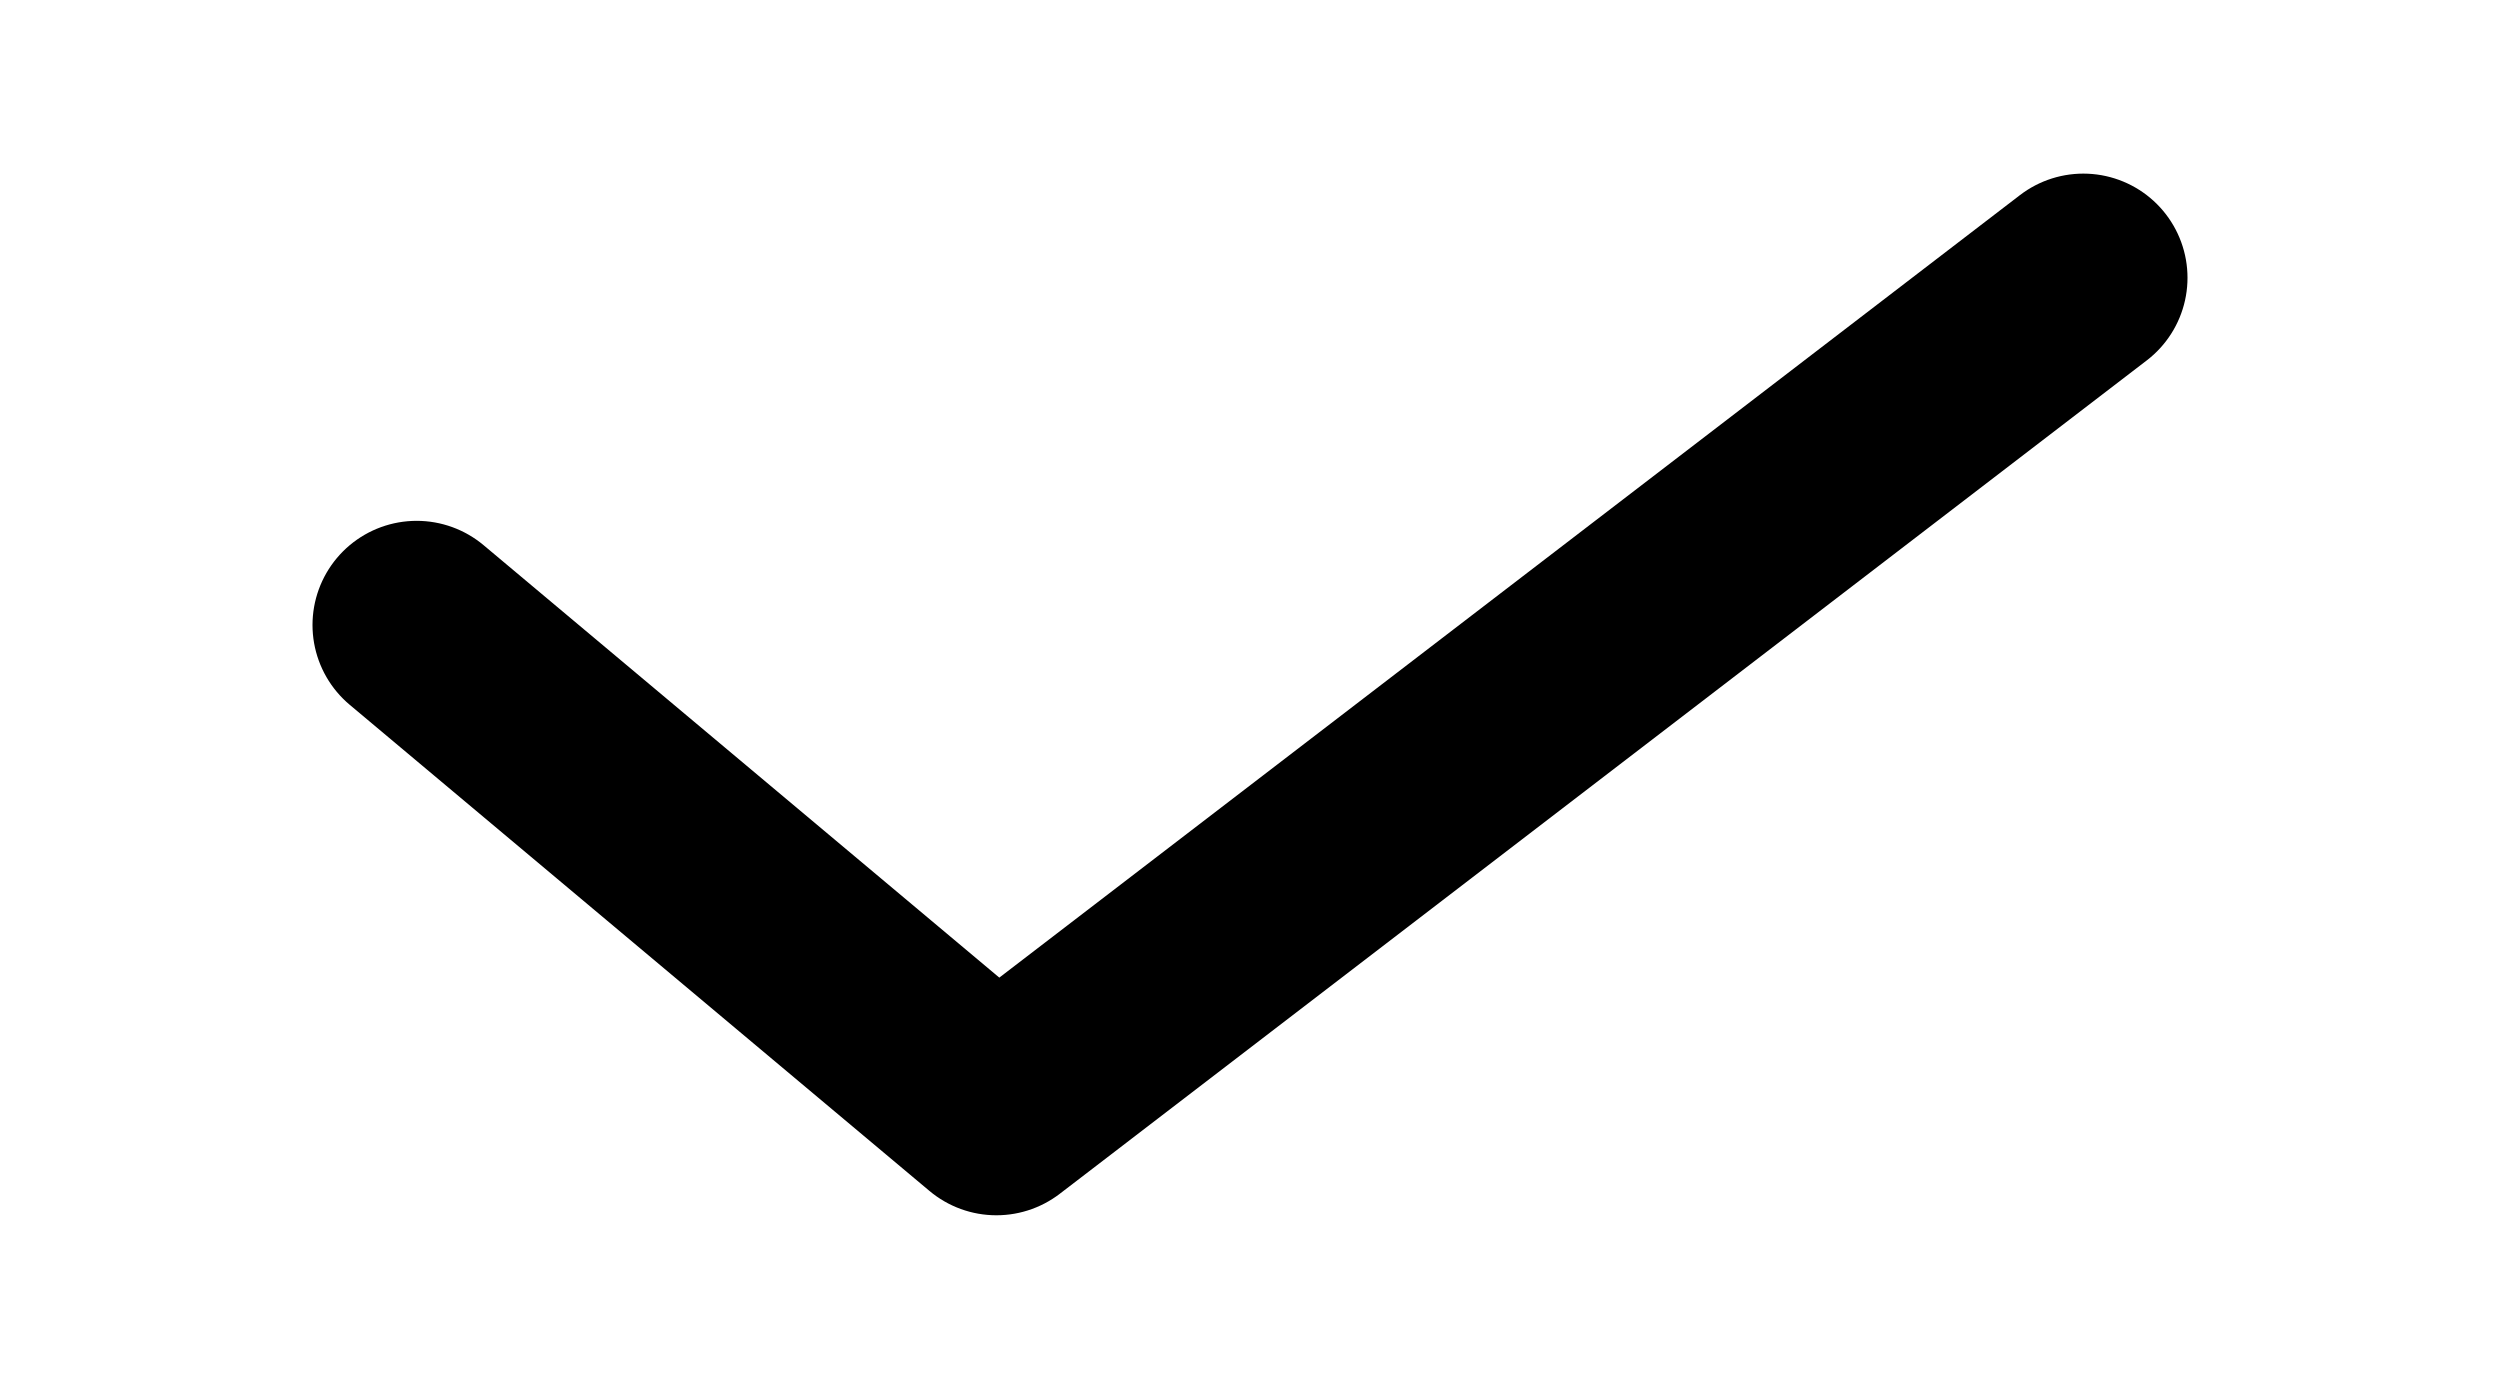
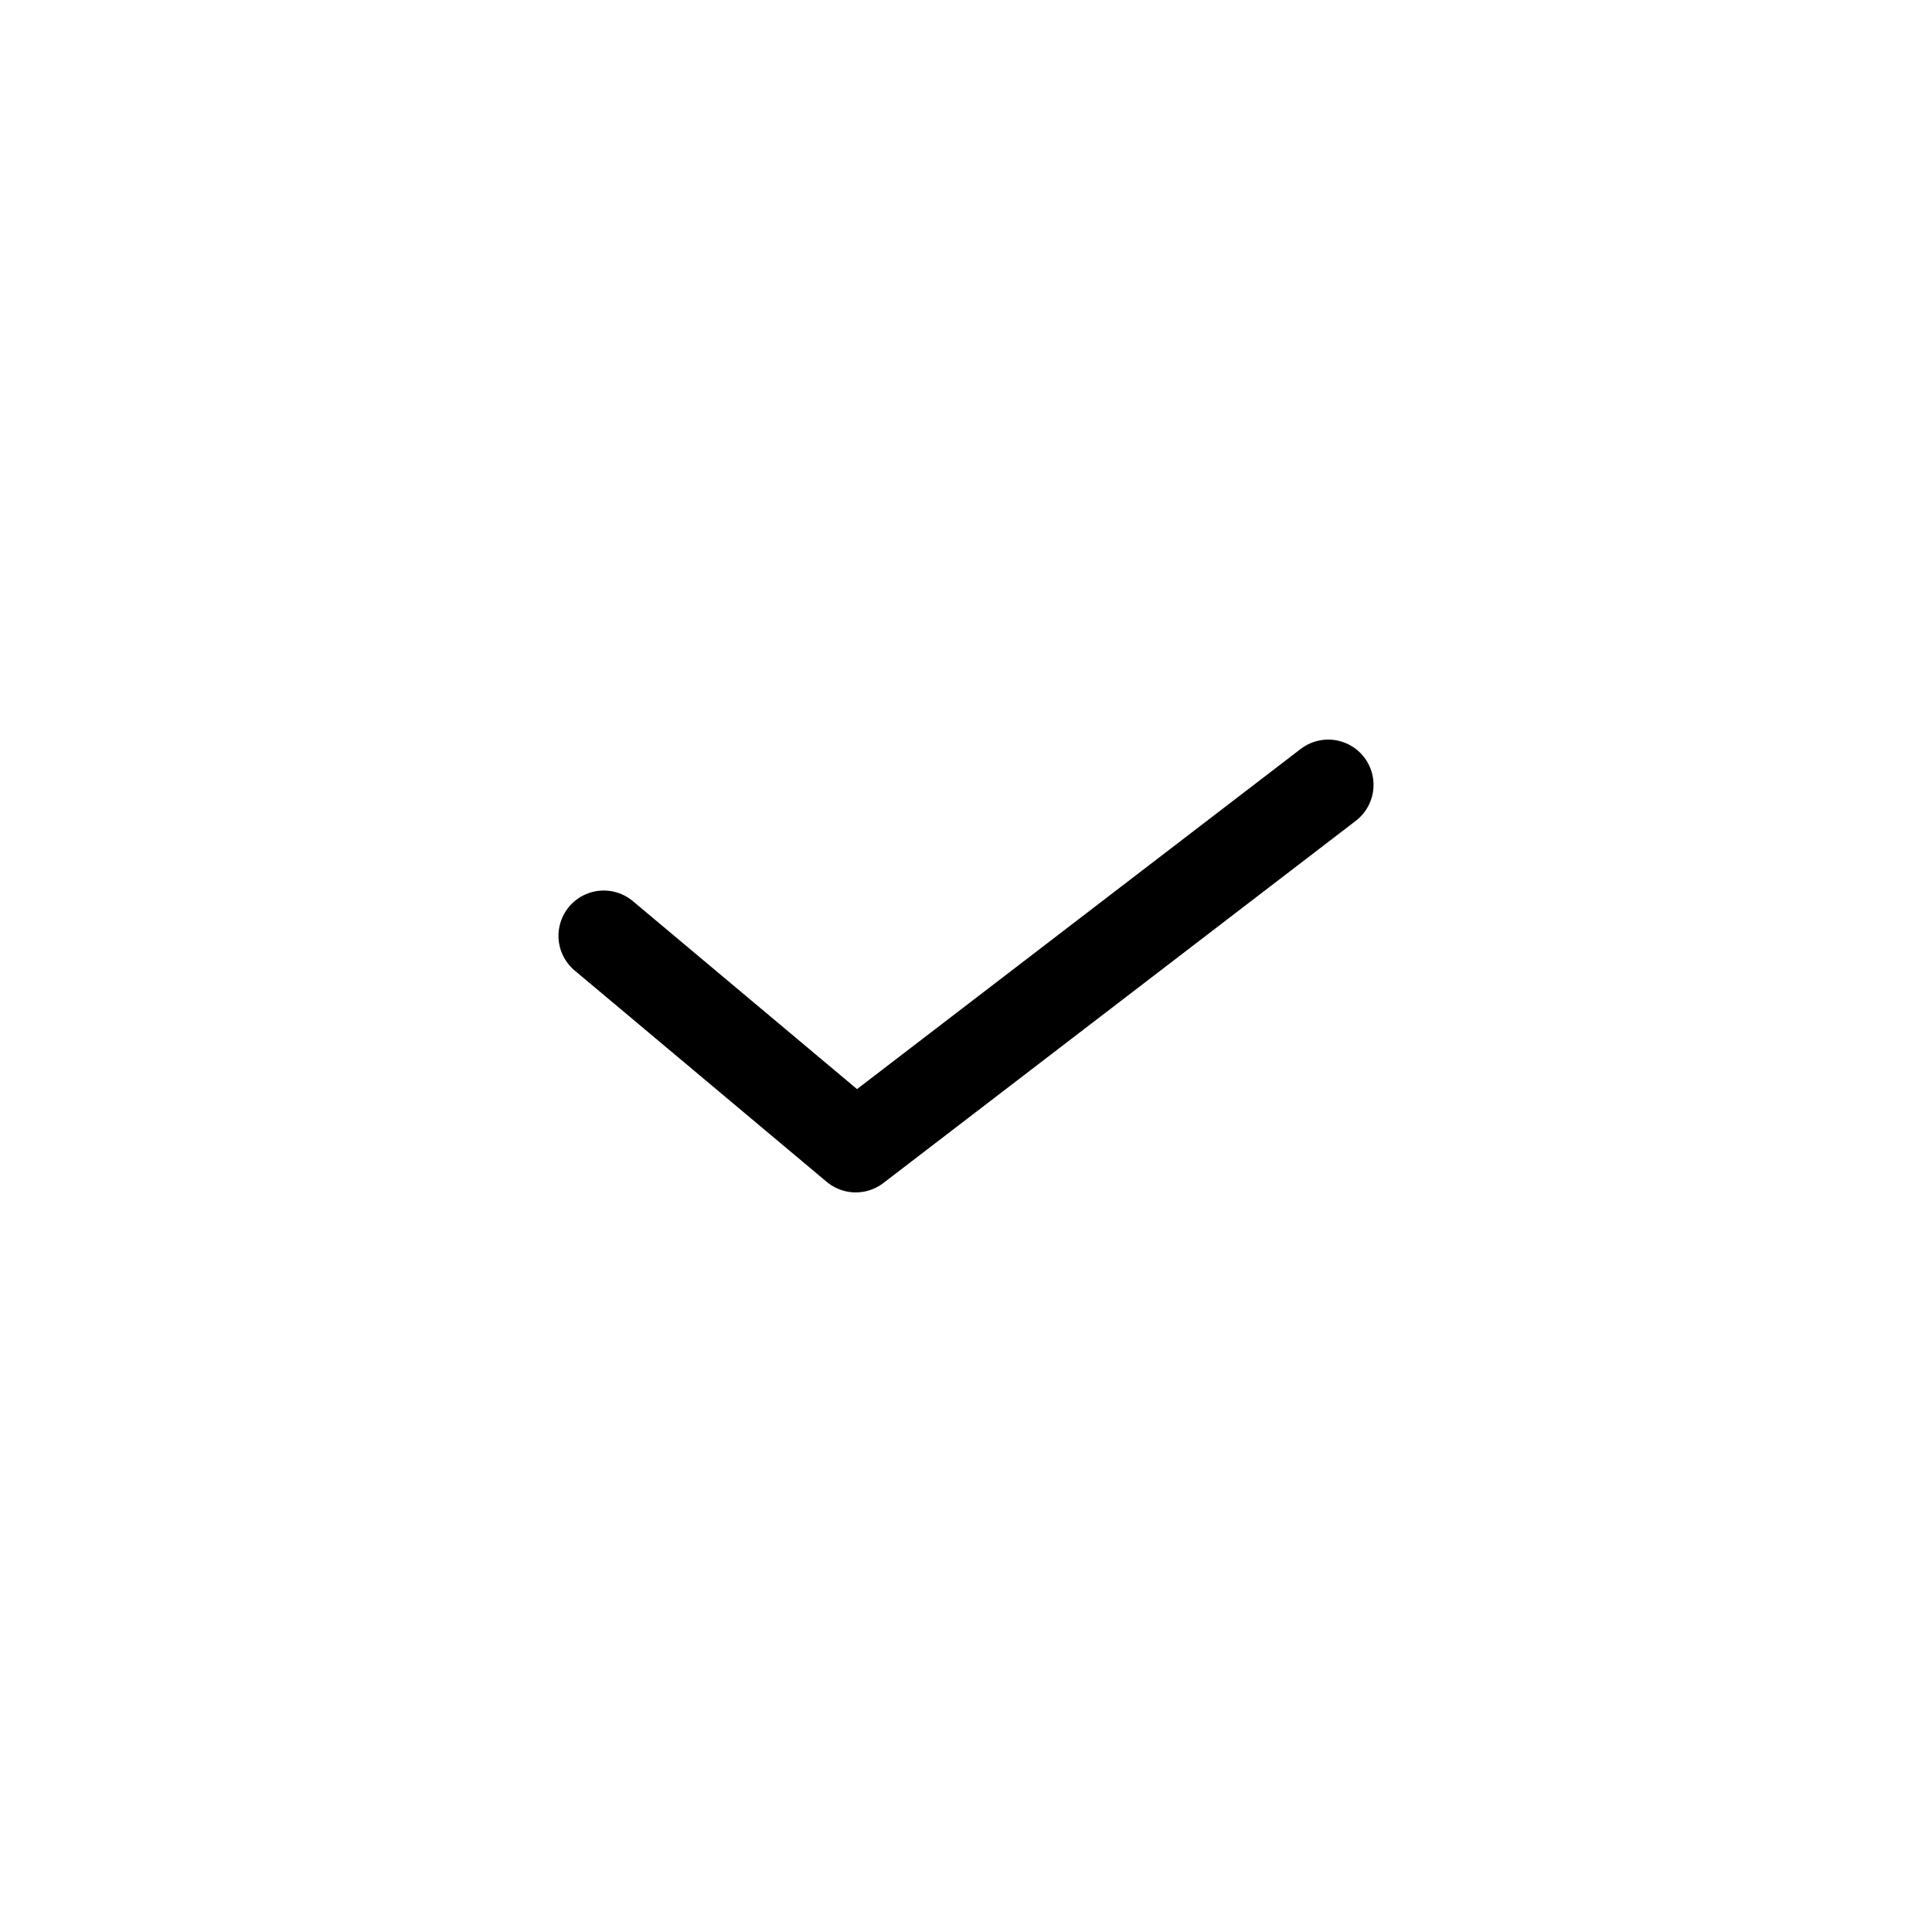
- <svg xmlns="http://www.w3.org/2000/svg" viewBox="7 11 18 10" fill="none">
+ <svg xmlns="http://www.w3.org/2000/svg" width="32" height="32" viewBox="0 0 32 32" fill="none">
  <path d="M10 15.5L14.174 19L22 13" stroke="currentColor" stroke-width="1.5" stroke-linecap="round" stroke-linejoin="round" />
</svg>
